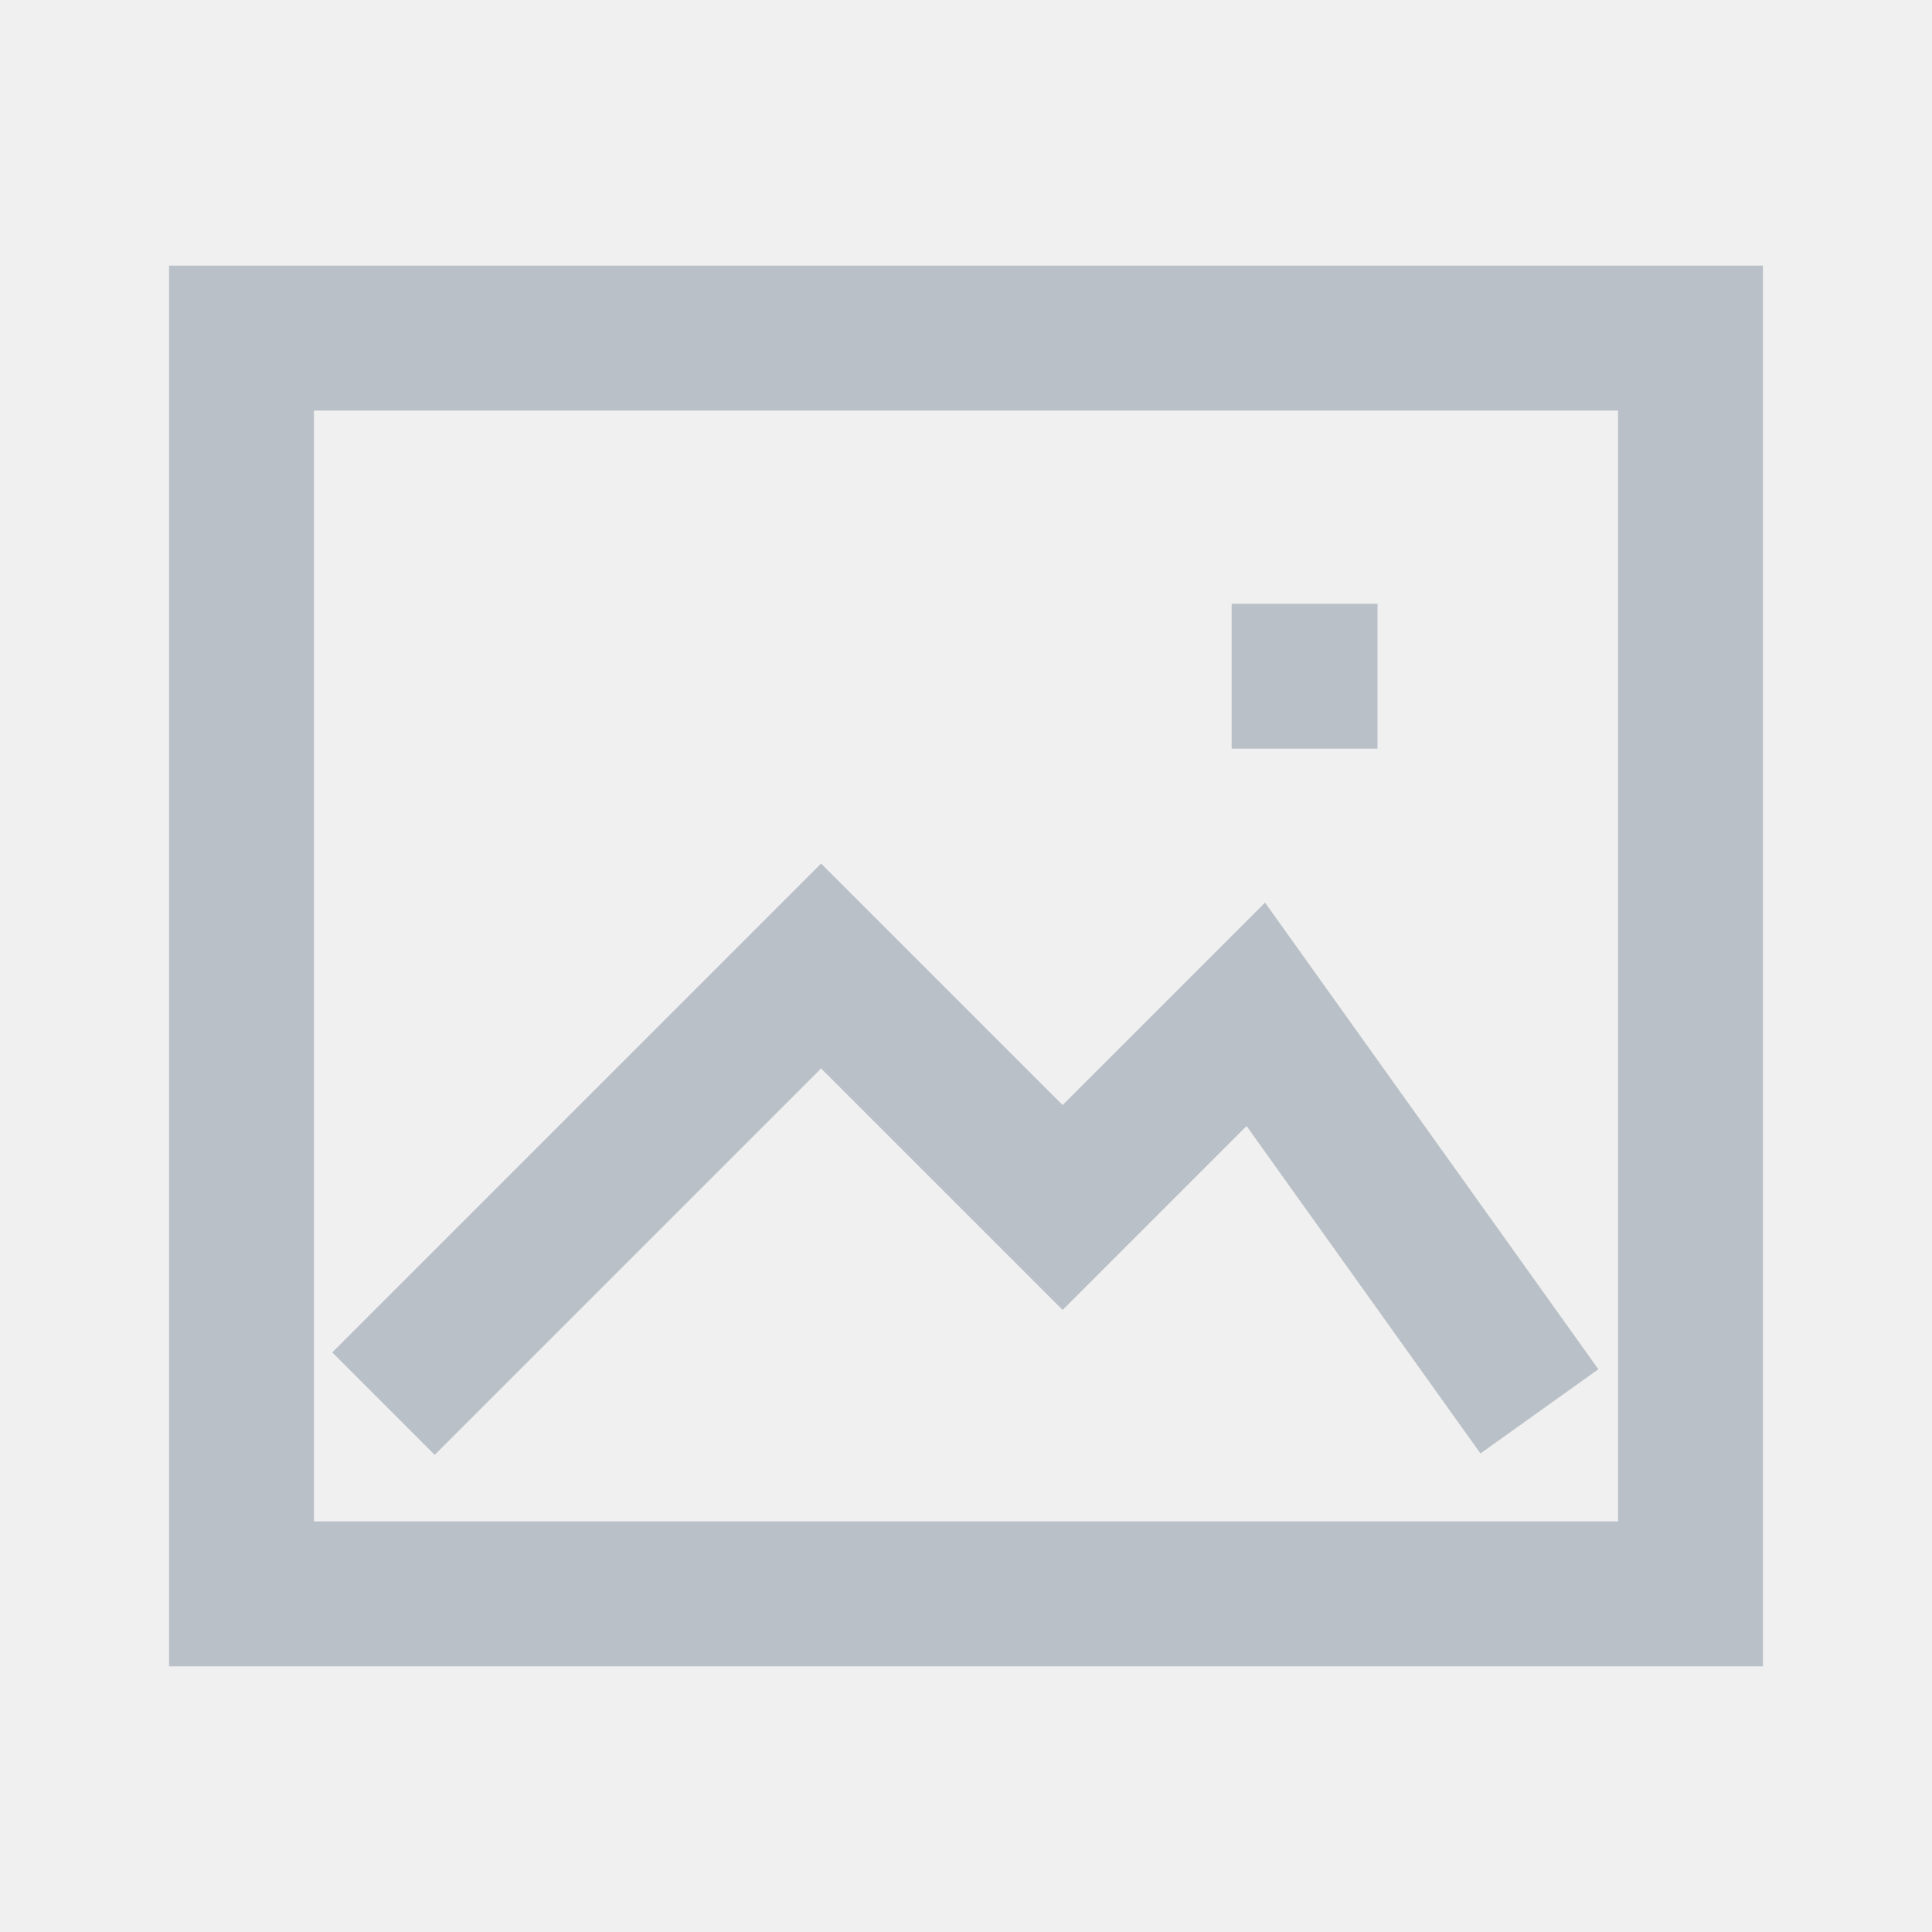
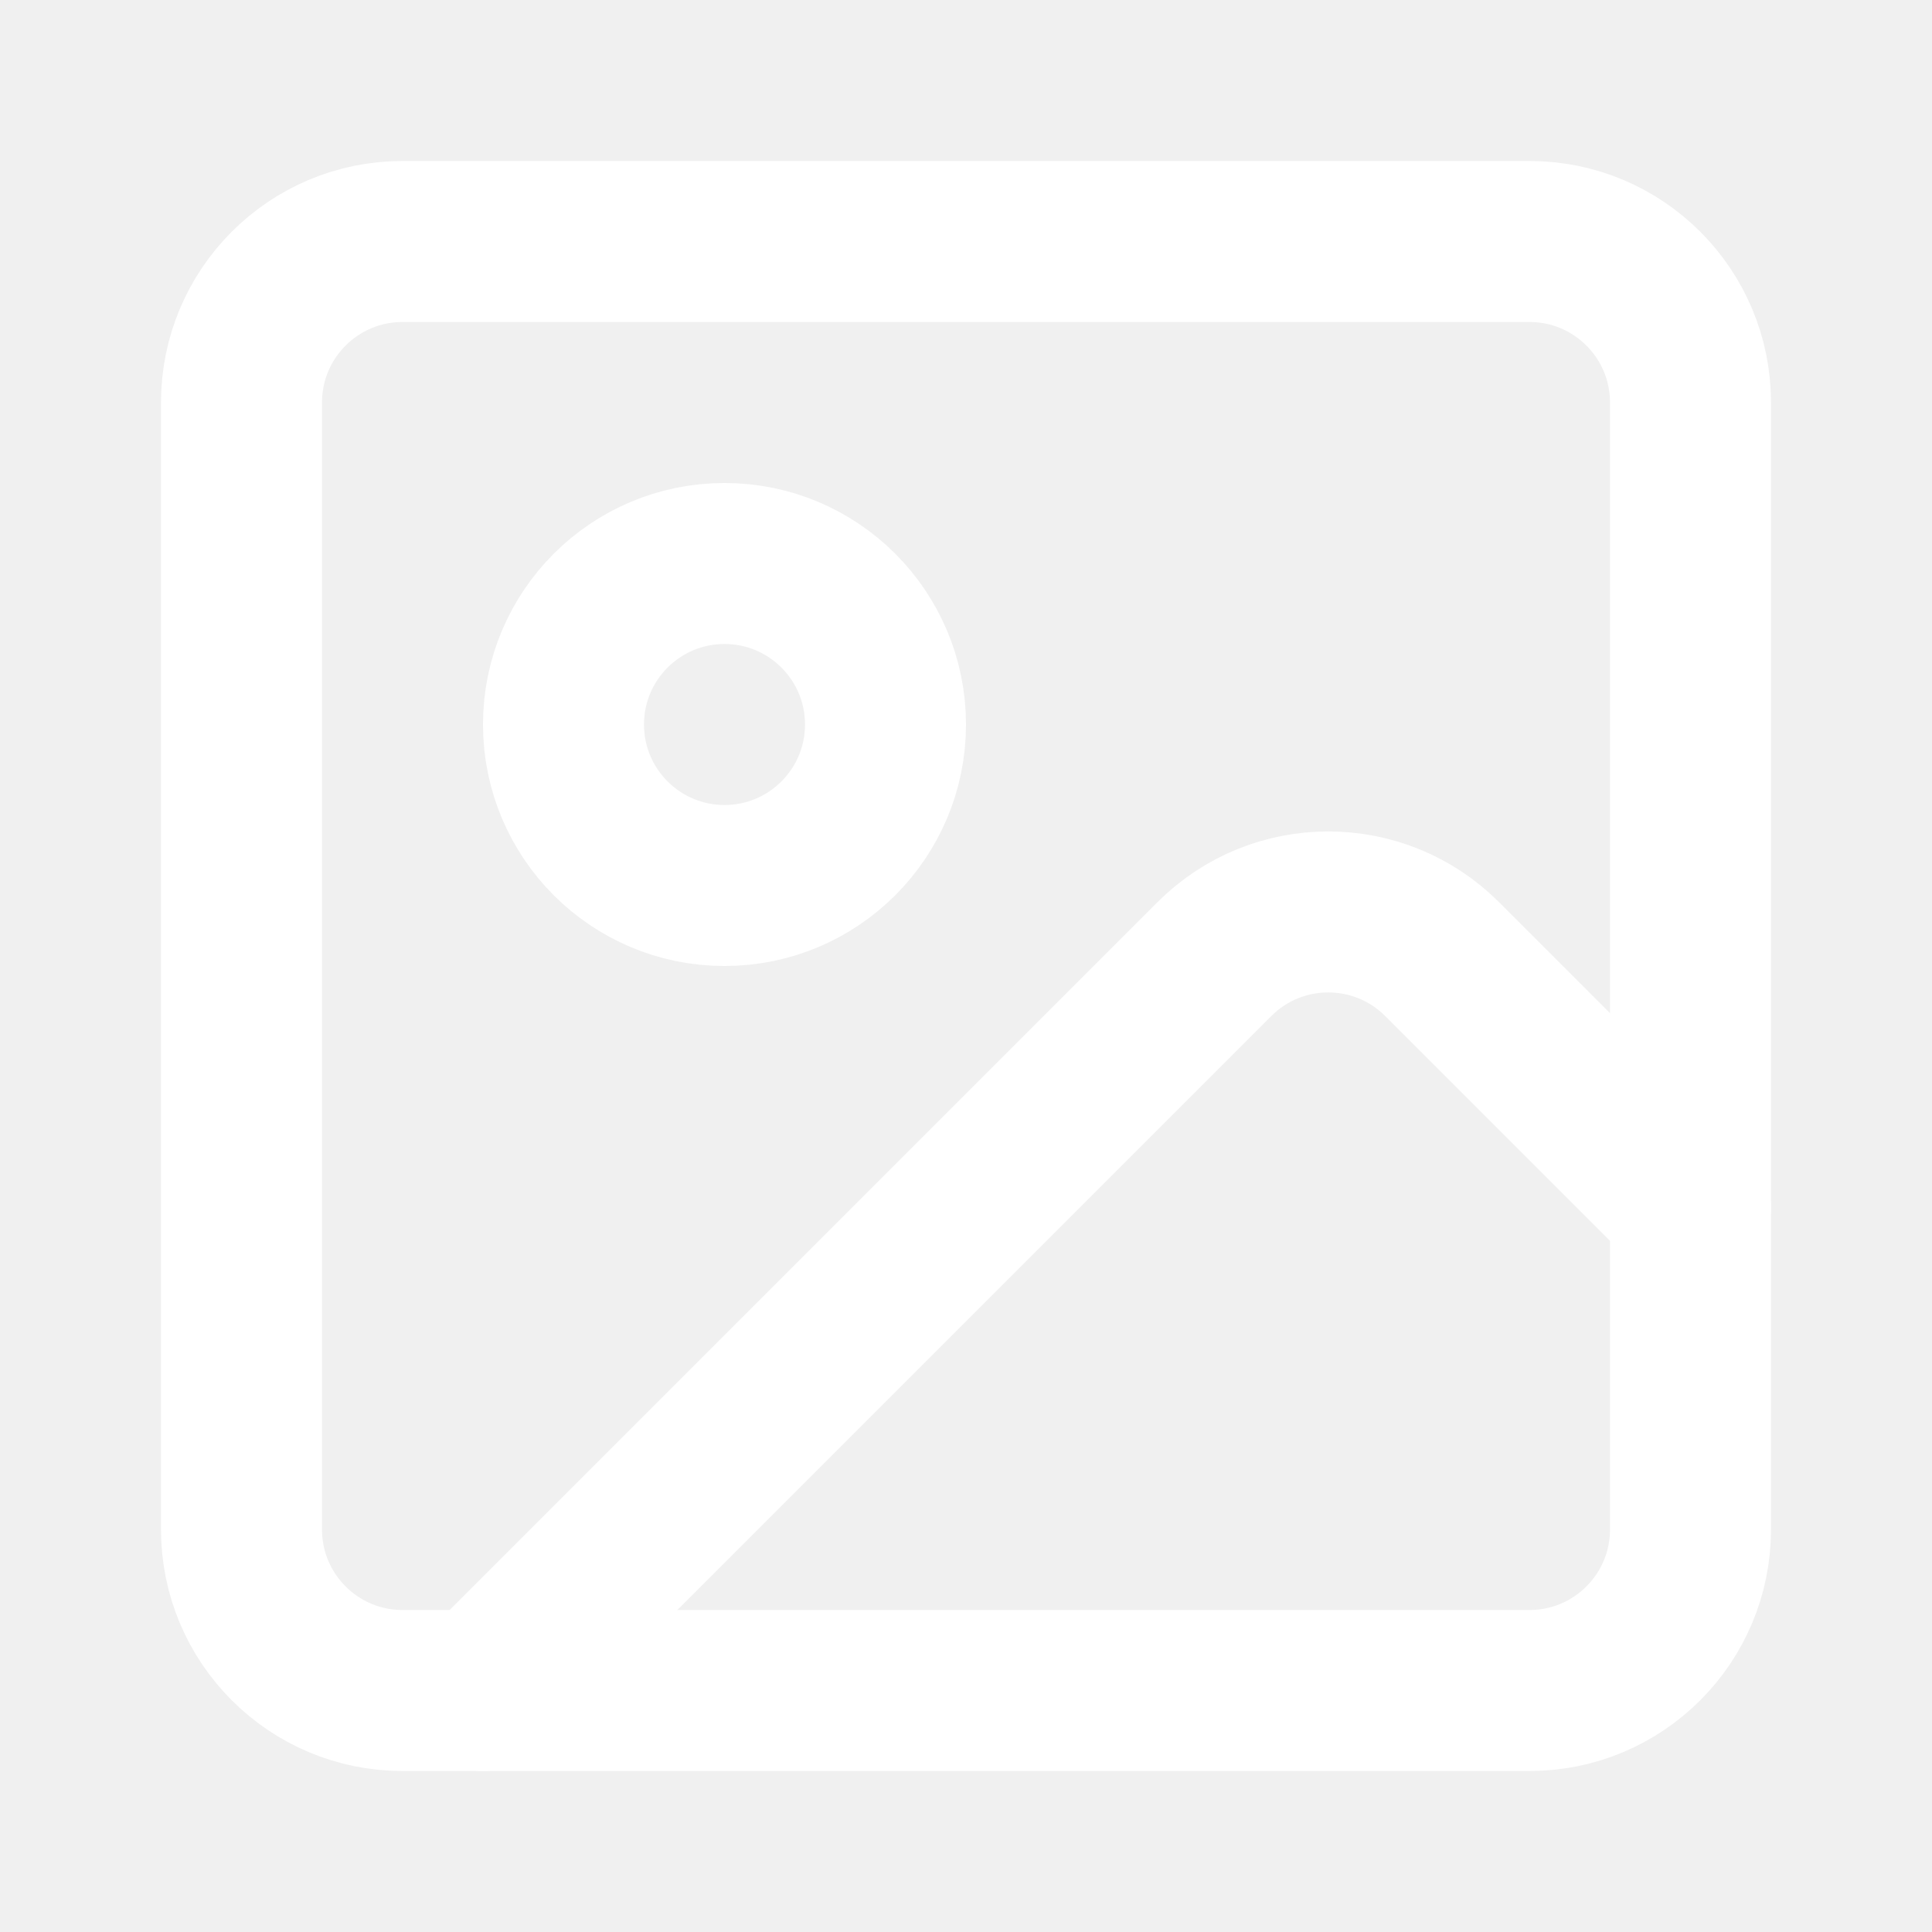
- <svg xmlns="http://www.w3.org/2000/svg" viewBox="0 0 20 20" fill="none" stroke="#b9c0c7" stroke-width="1.5" stroke-linecap="square" stroke-linejoin="miter">
-   <path d="M2.5 3.5h15v13h-15zM4.5 14l4-4 2.5 2.5 2-2 2.5 3.5M13.5 7h.01" />
+ <svg xmlns="http://www.w3.org/2000/svg" viewBox="0 0 24 24" fill="none" stroke="#ffffff" stroke-width="2" stroke-linecap="round" stroke-linejoin="round">
+   <rect width="18" height="18" x="3" y="3" rx="2" ry="2" />
+   <circle cx="9" cy="9" r="2" />
+   <path d="m21 15-3.086-3.086a2 2 0 0 0-2.828 0L6 21" />
</svg>
